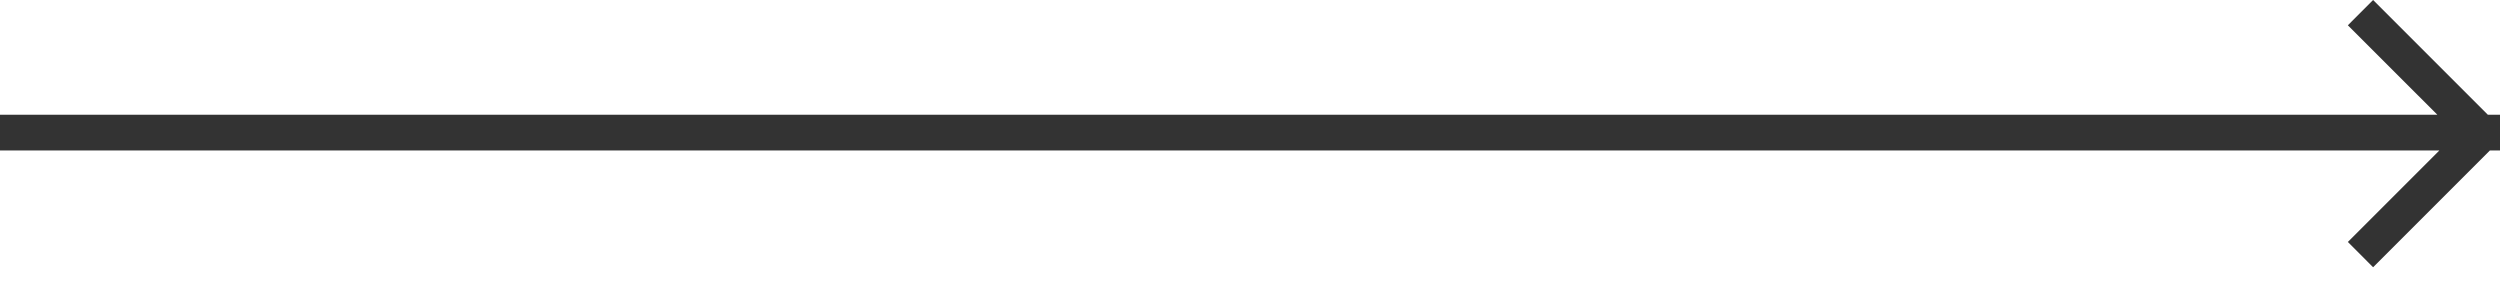
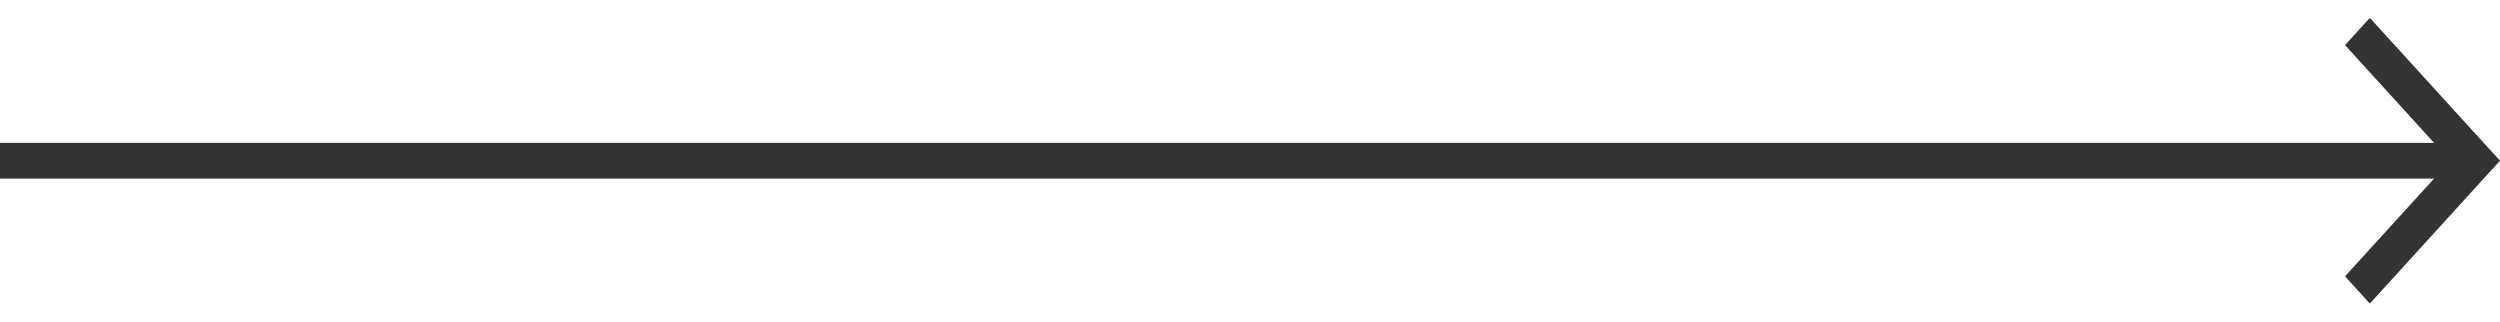
- <svg xmlns="http://www.w3.org/2000/svg" width="70px" height="8px" viewBox="0 0 70 8" version="1.1">
+ <svg xmlns="http://www.w3.org/2000/svg" width="70px" height="9px" viewBox="0 0 70 9" version="1.1">
  <defs />
  <g id="Page-1" stroke="none" stroke-width="1" fill="none" fill-rule="evenodd">
-     <path d="M69.717,4.213 L66.447,7.483 L65.74,6.775 L68.302,4.213 L0,4.213 L0,3.212 L68.245,3.212 L65.74,0.708 L66.447,0 L69.659,3.212 L70,3.212 L70,4.213 L69.717,4.213 L69.717,4.213 Z" id="arrow" fill="#333333" />
+     <path d="M68.154,5 L0.492,5 L0,5 L0,4 L0.492,4 L68.154,4 L68.154,4 L66.008,1.644 L65.661,1.263 L66.356,0.5 L66.703,0.881 L69.652,4.119 L69.826,4.309 L70,4.5 L69.652,4.881 L66.703,8.119 L66.356,8.5 L65.661,7.737 L66.008,7.356 L68.154,5 Z" id="arrow" fill="#333333" />
  </g>
</svg>
